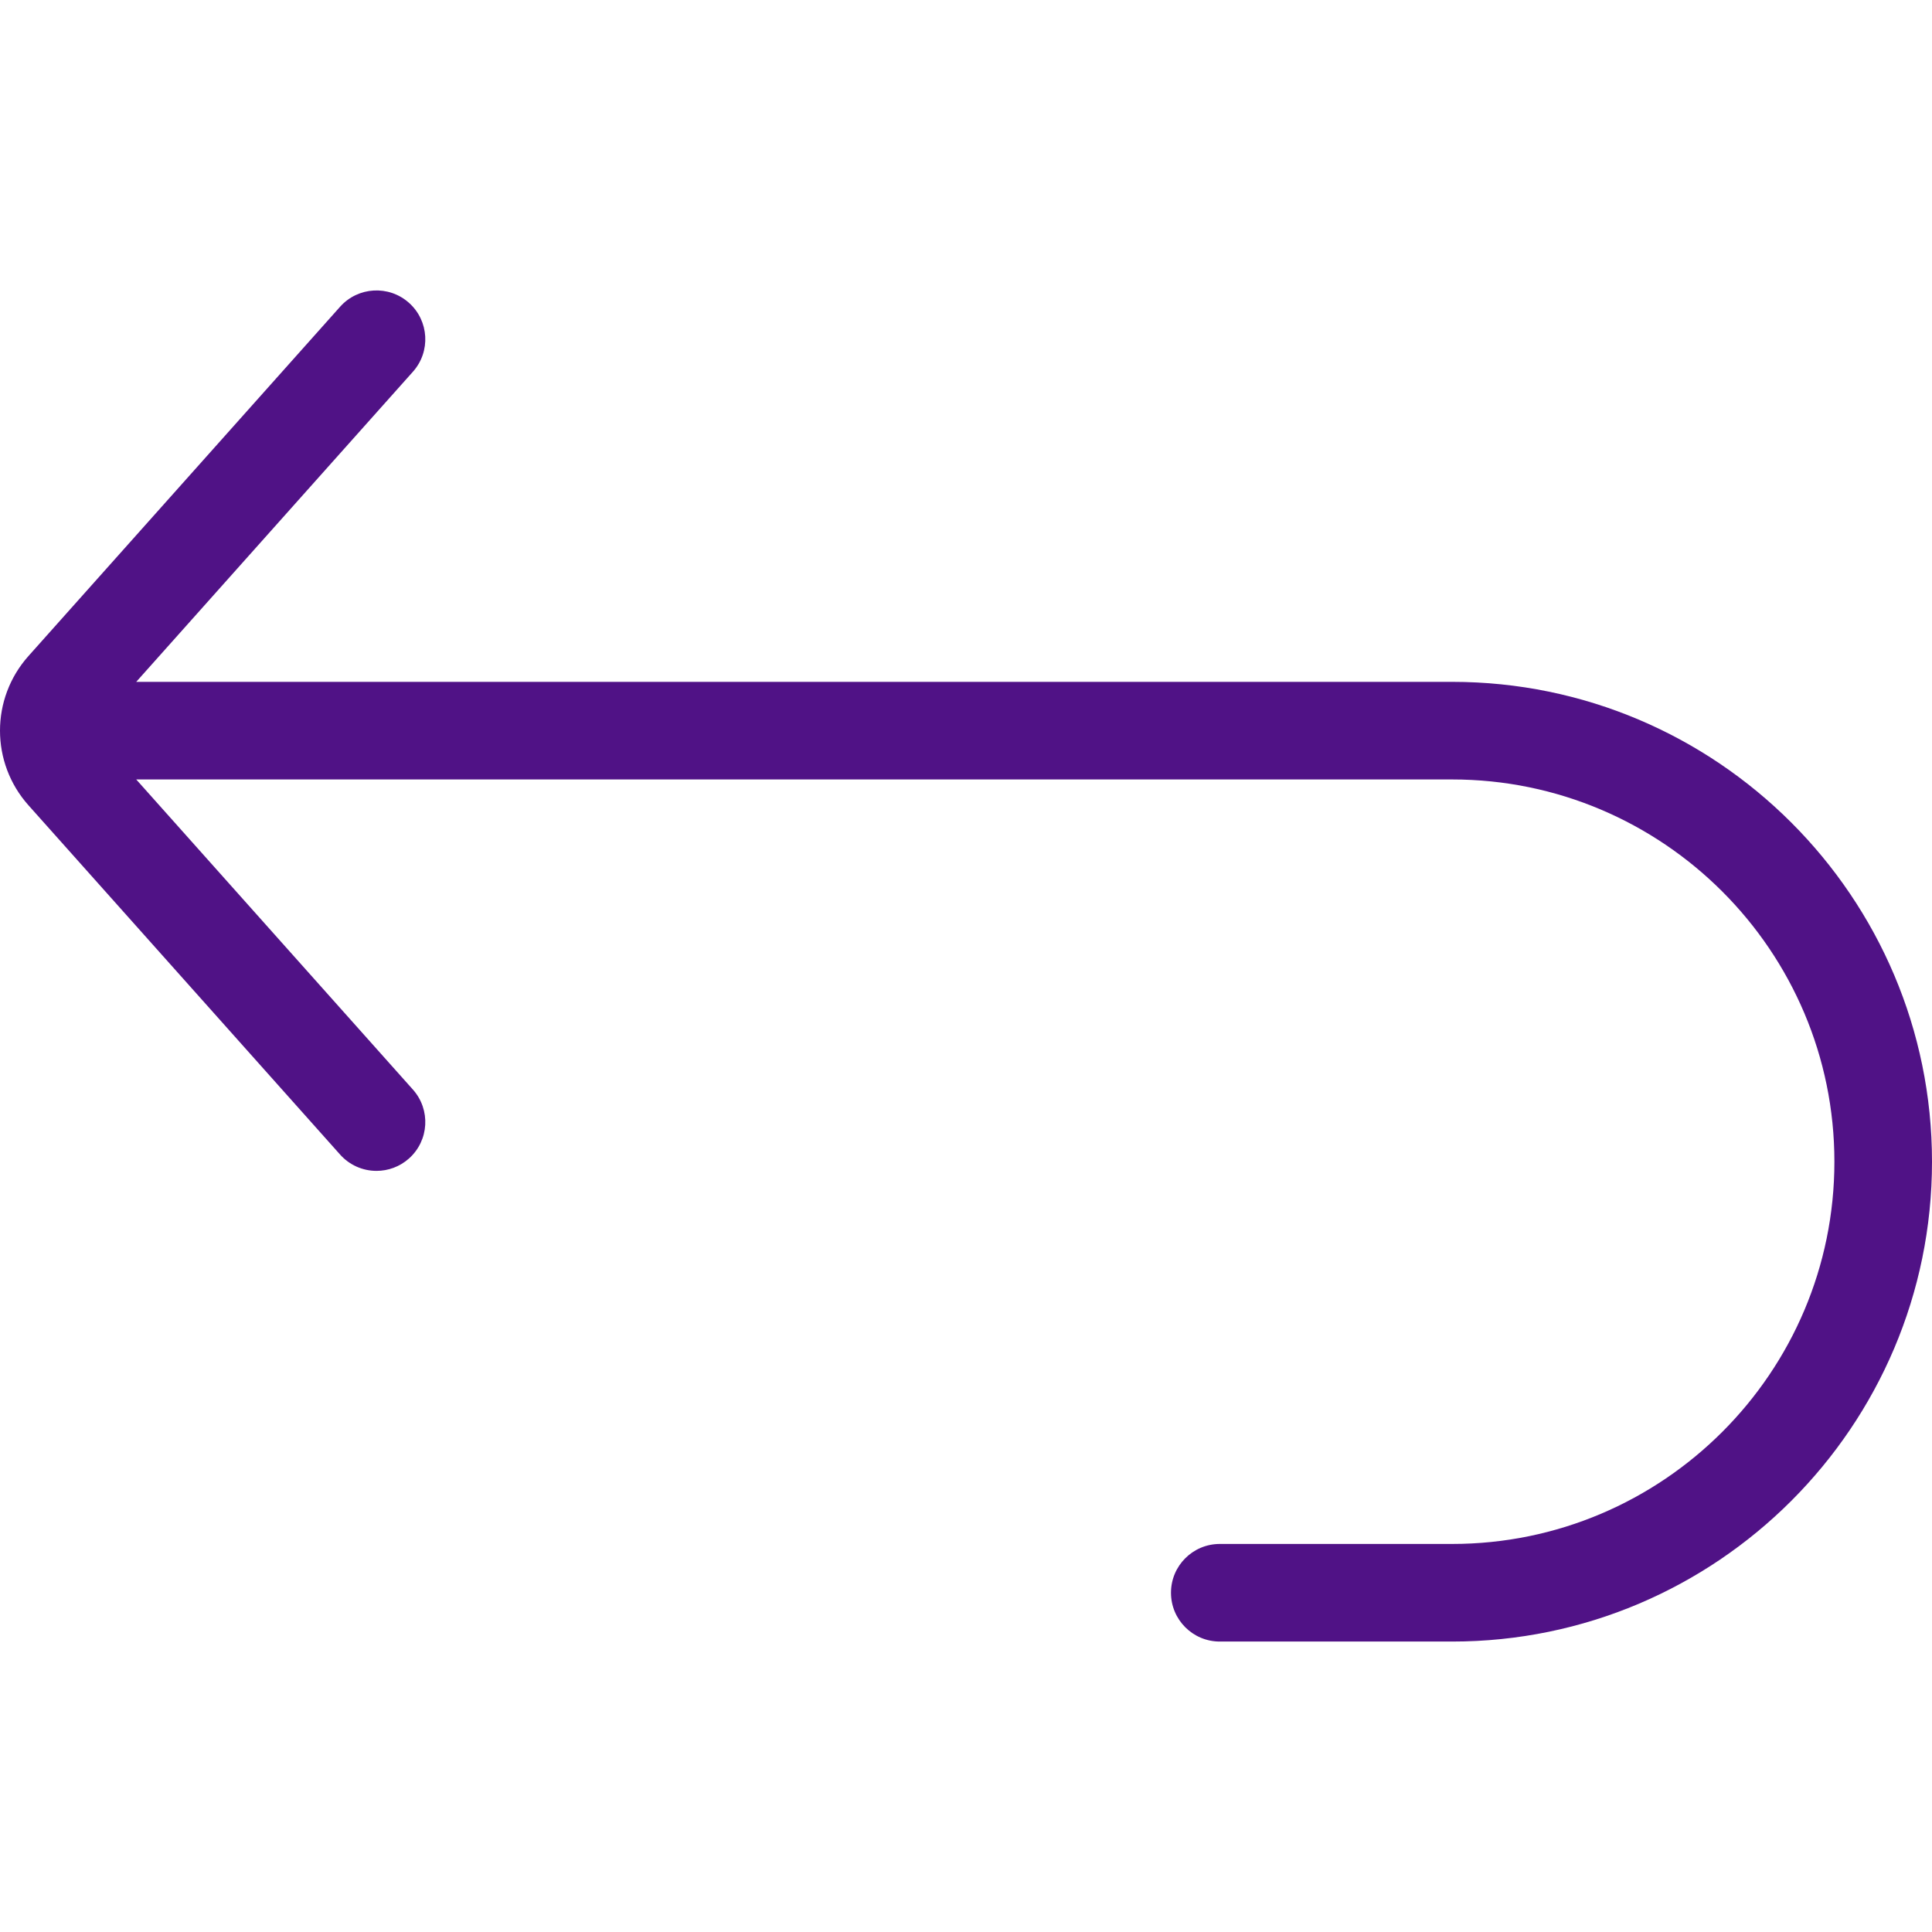
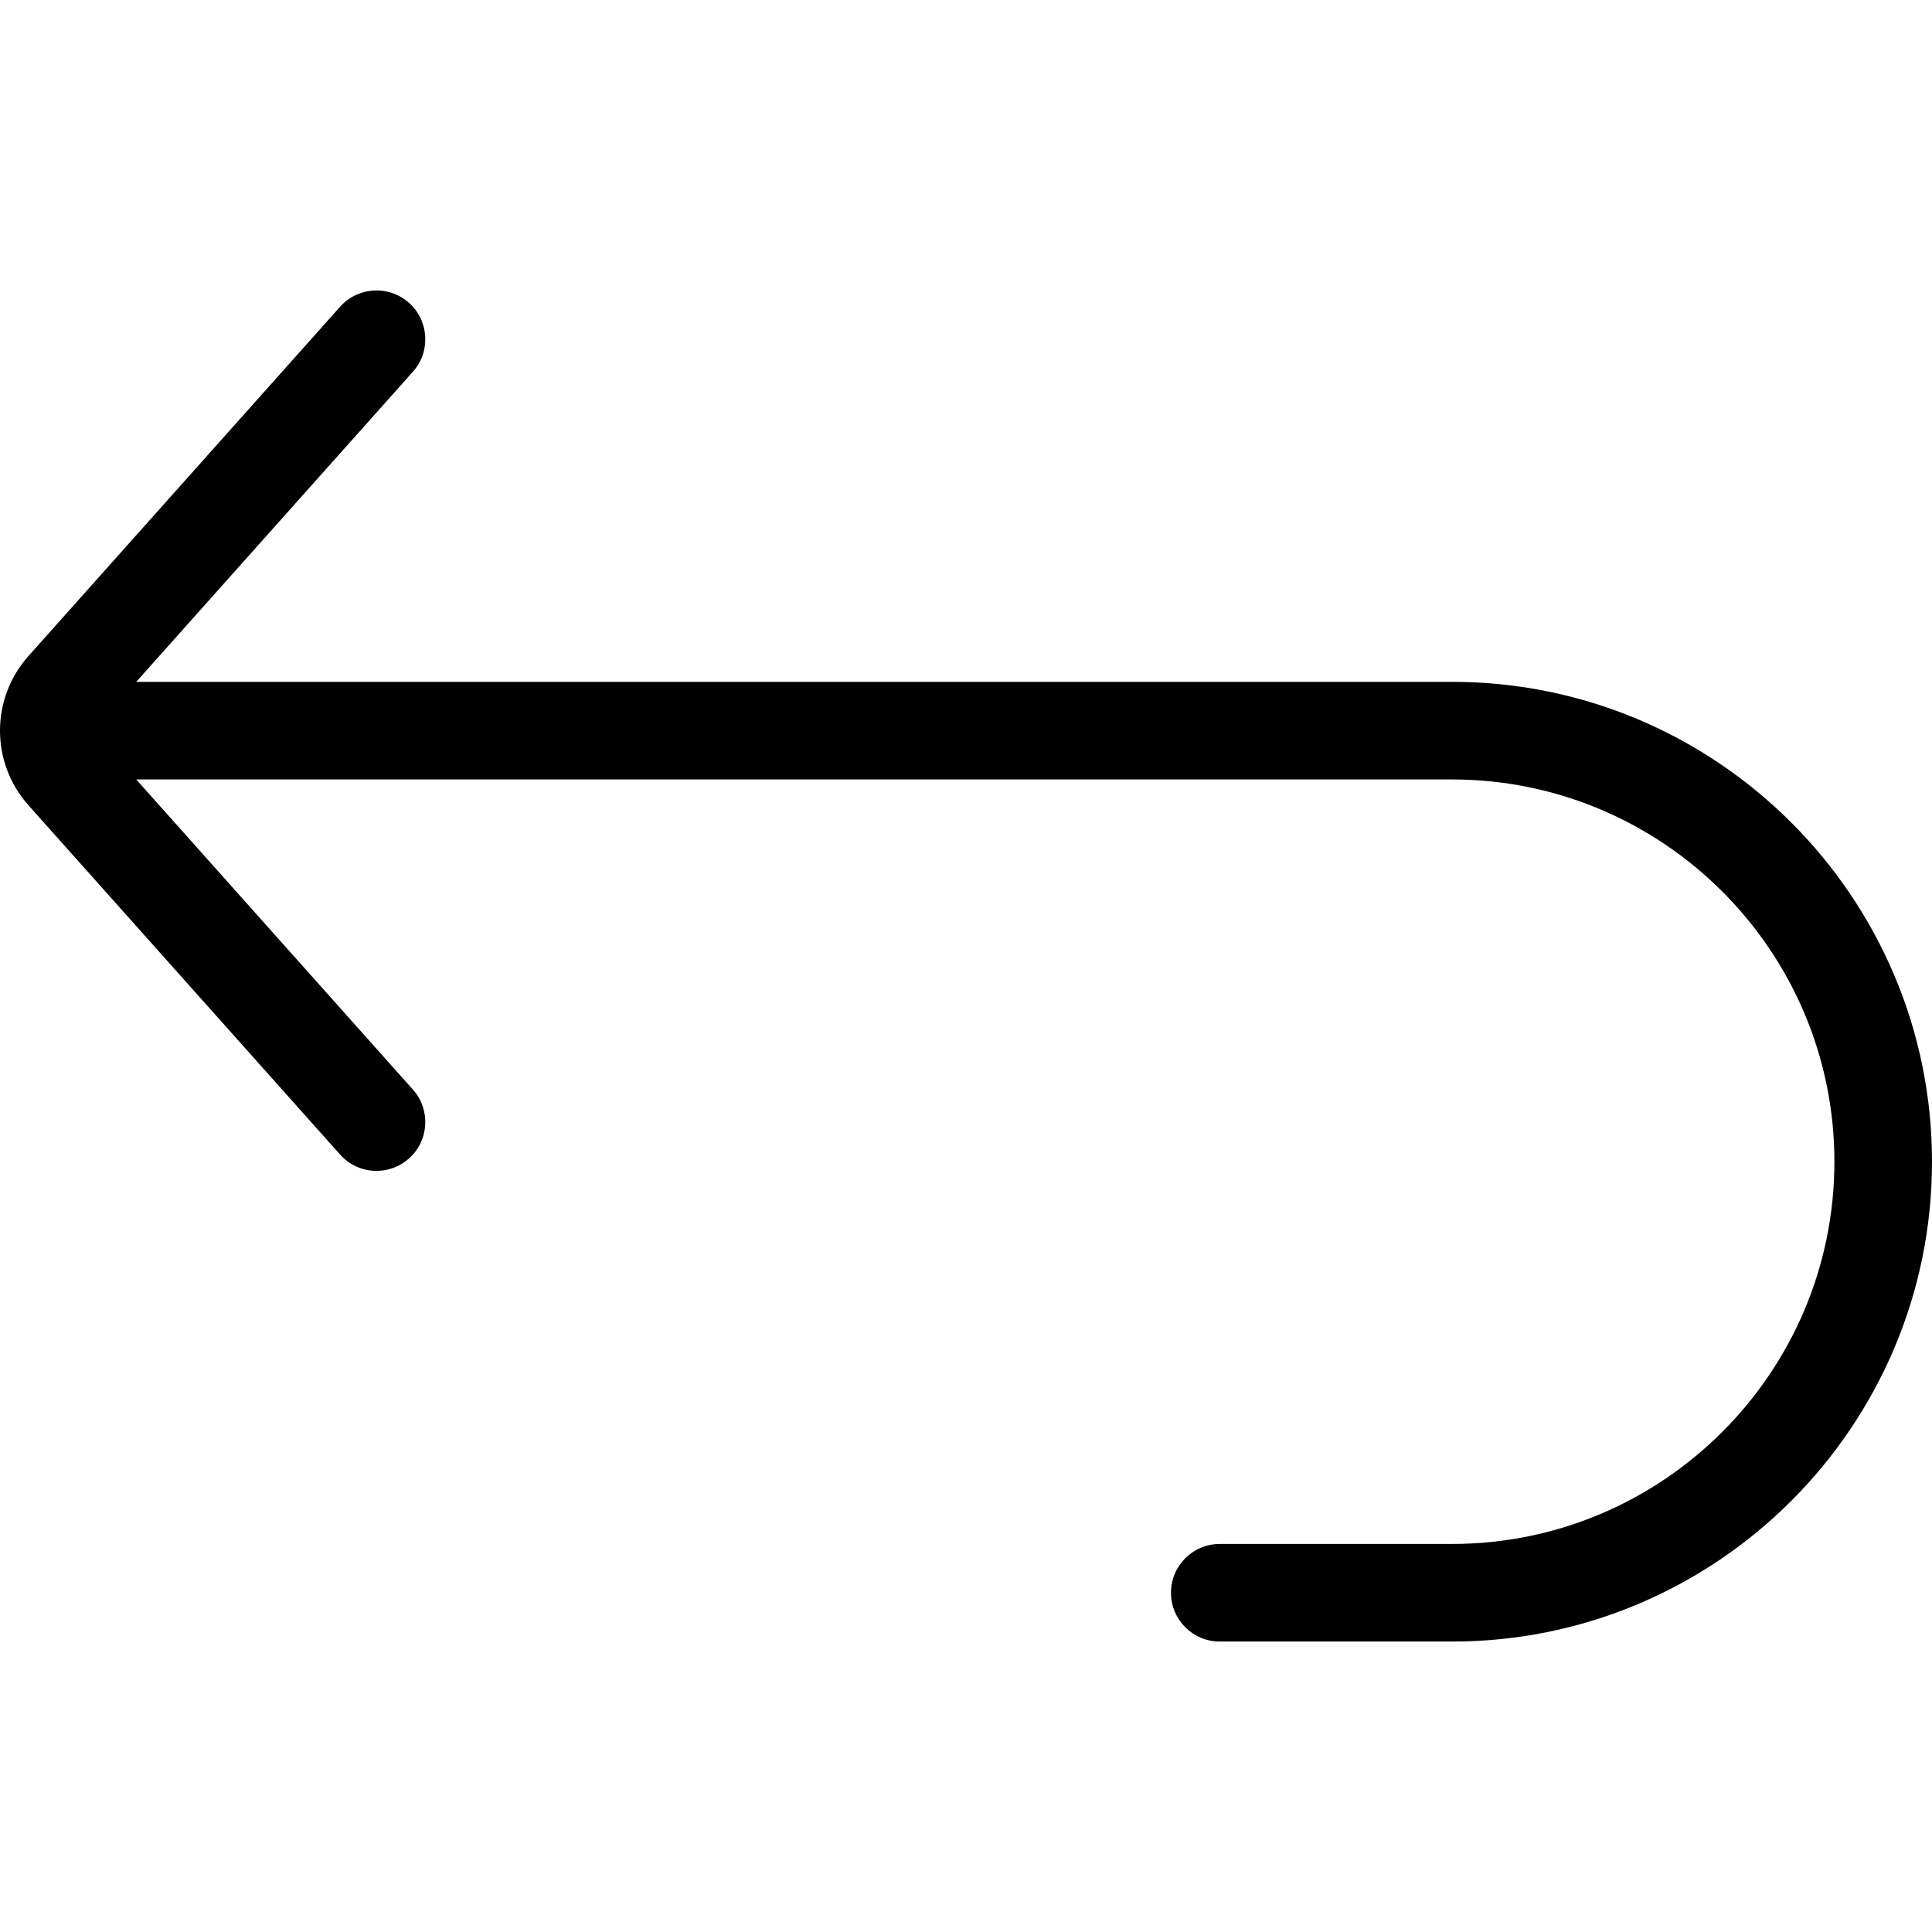
<svg xmlns="http://www.w3.org/2000/svg" viewBox="0 0 512.001 512.001" width="512" height="512">
-   <path d="M384.834 180.699H36.101l73.326-82.187c4.755-5.33 4.289-13.505-1.041-18.26-5.328-4.754-13.505-4.29-18.26 1.041l-82.582 92.56c-10.059 11.278-10.058 28.282.001 39.557l82.582 92.561a12.897 12.897 0 0 0 9.654 4.323c3.064 0 6.139-1.083 8.606-3.282 5.33-4.755 5.795-12.93 1.041-18.26l-73.326-82.188h348.733c55.858 0 101.3 45.444 101.3 101.3s-45.443 101.3-101.3 101.3h-61.58c-7.143 0-12.933 5.791-12.933 12.933 0 7.142 5.79 12.933 12.933 12.933h61.58c70.12 0 127.166-57.046 127.166-127.166-.001-70.119-57.047-127.165-127.167-127.165z" fill="#501286" />
+   <path d="M384.834 180.699H36.101l73.326-82.187c4.755-5.33 4.289-13.505-1.041-18.26-5.328-4.754-13.505-4.29-18.26 1.041l-82.582 92.56c-10.059 11.278-10.058 28.282.001 39.557l82.582 92.561a12.897 12.897 0 0 0 9.654 4.323c3.064 0 6.139-1.083 8.606-3.282 5.33-4.755 5.795-12.93 1.041-18.26l-73.326-82.188h348.733c55.858 0 101.3 45.444 101.3 101.3s-45.443 101.3-101.3 101.3h-61.58c-7.143 0-12.933 5.791-12.933 12.933 0 7.142 5.79 12.933 12.933 12.933h61.58c70.12 0 127.166-57.046 127.166-127.166-.001-70.119-57.047-127.165-127.167-127.165z" fill="#000" />
</svg>
